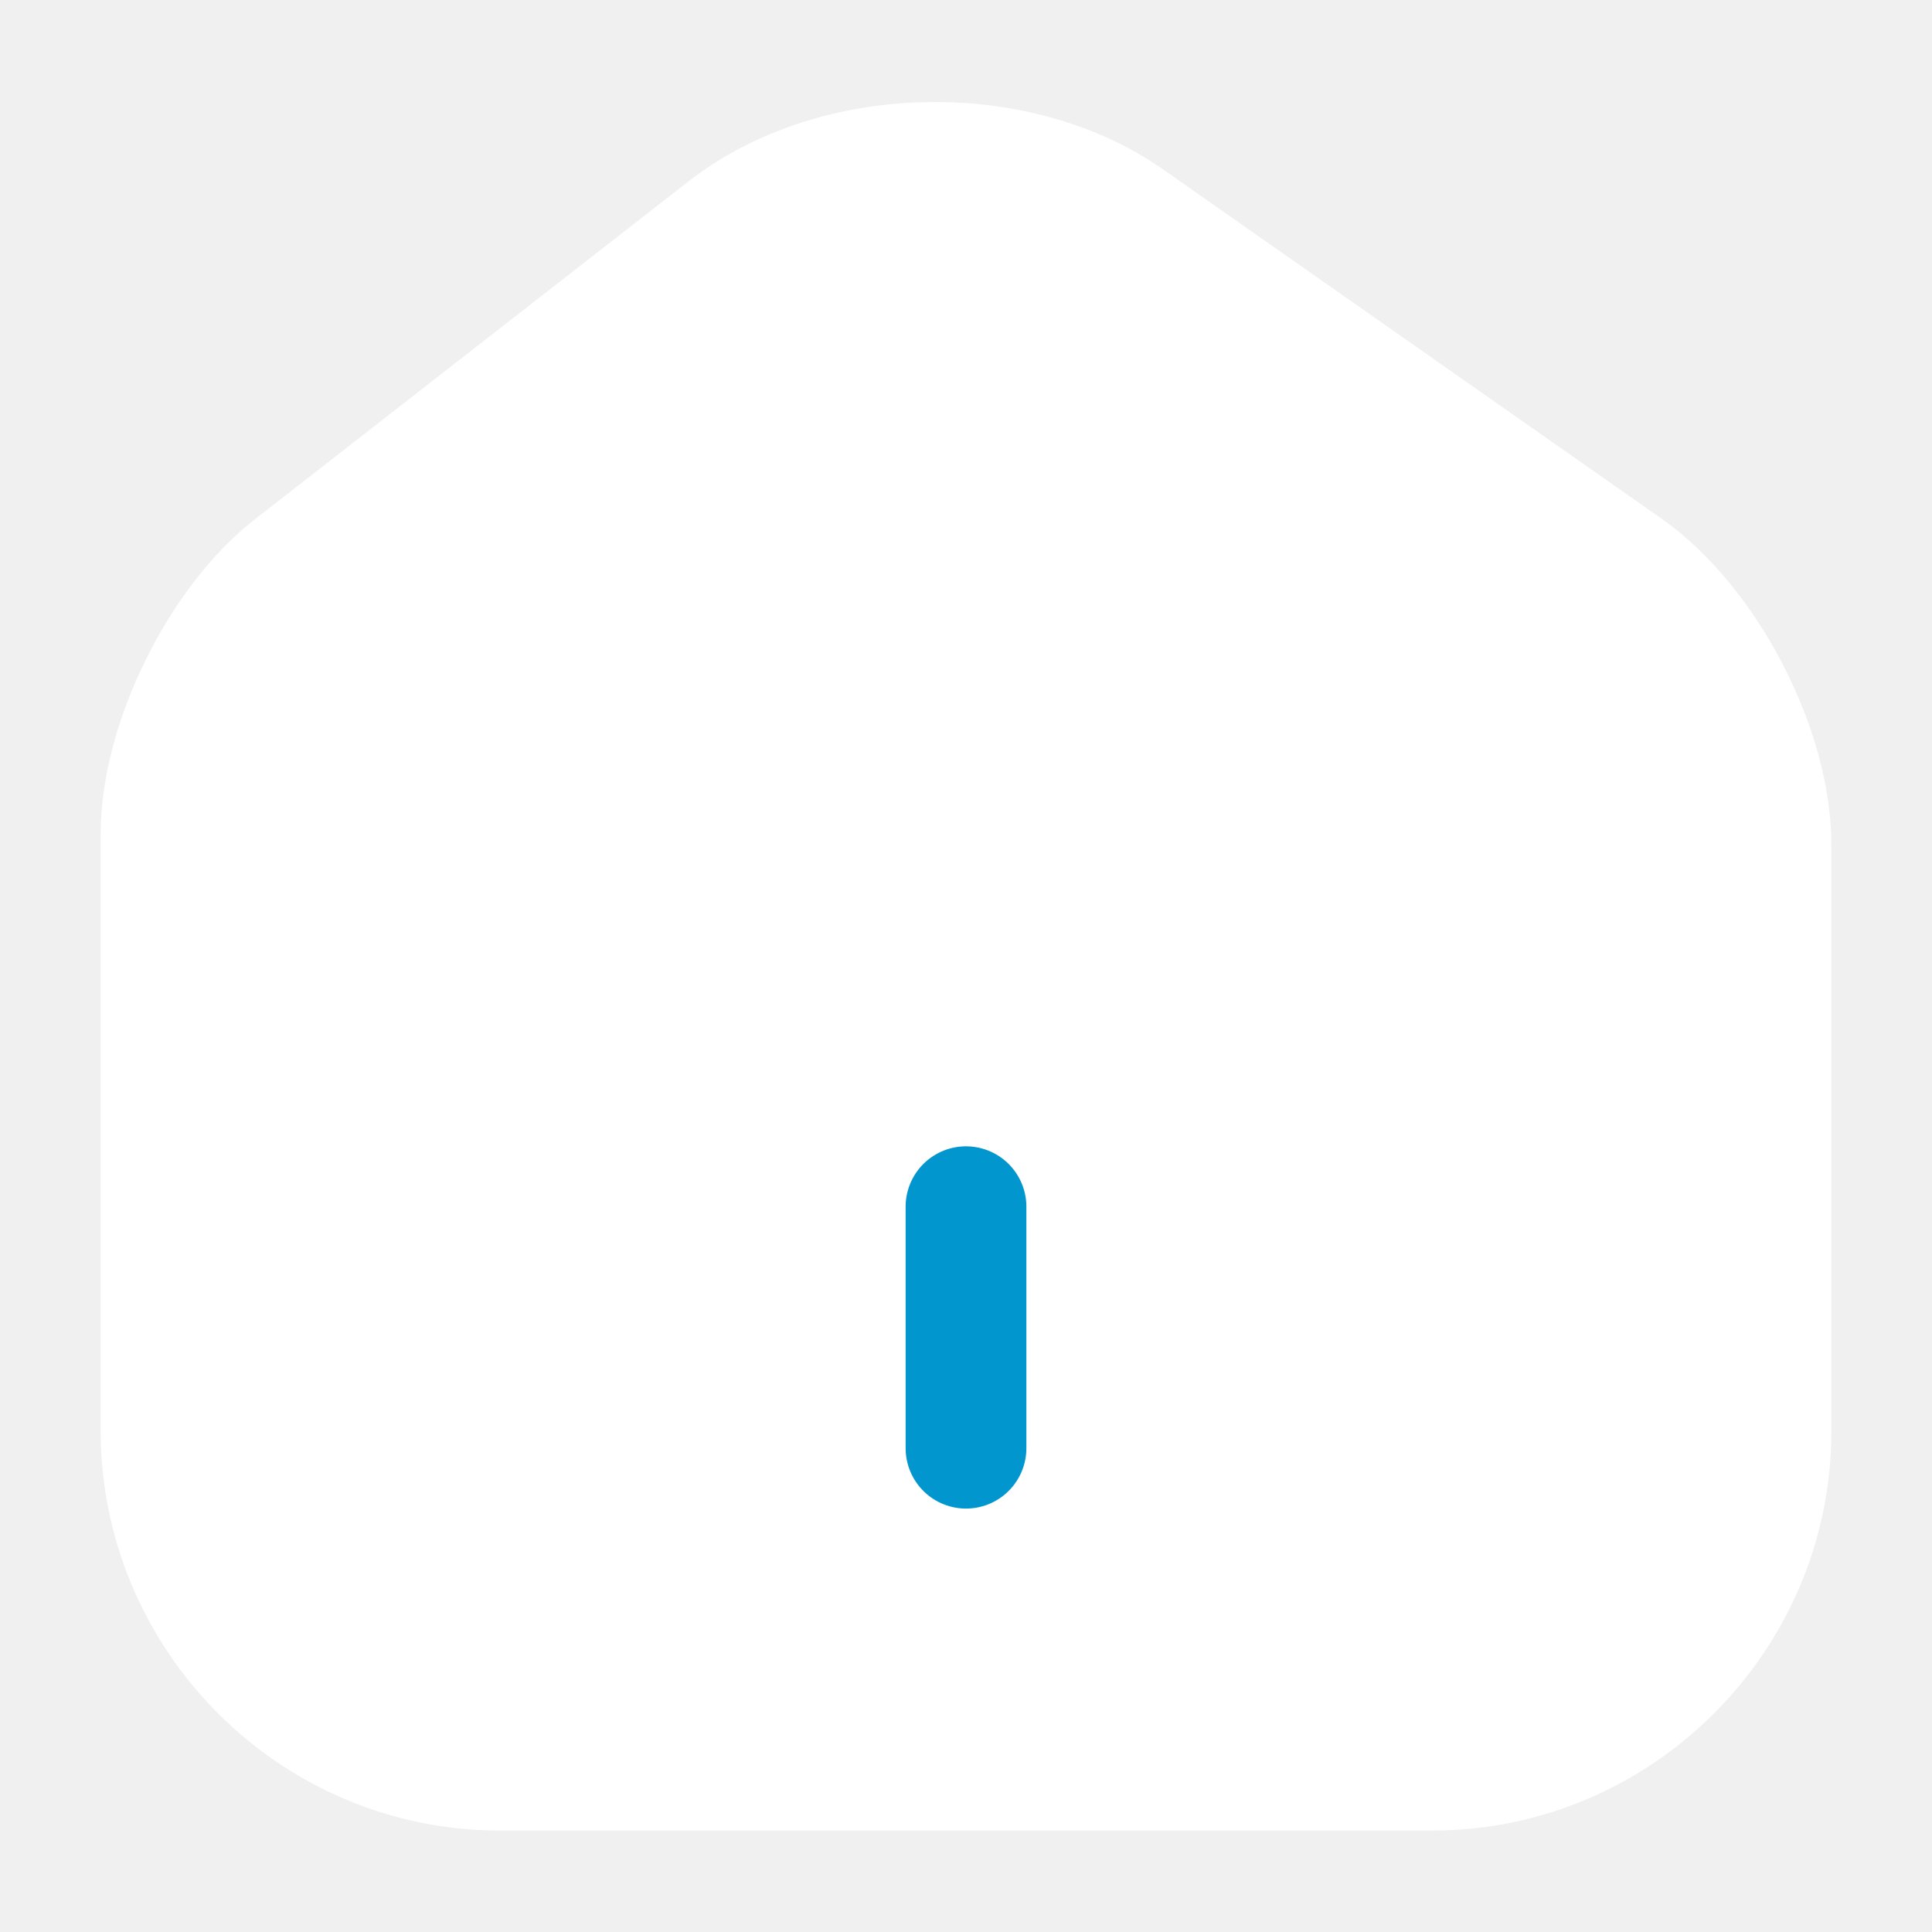
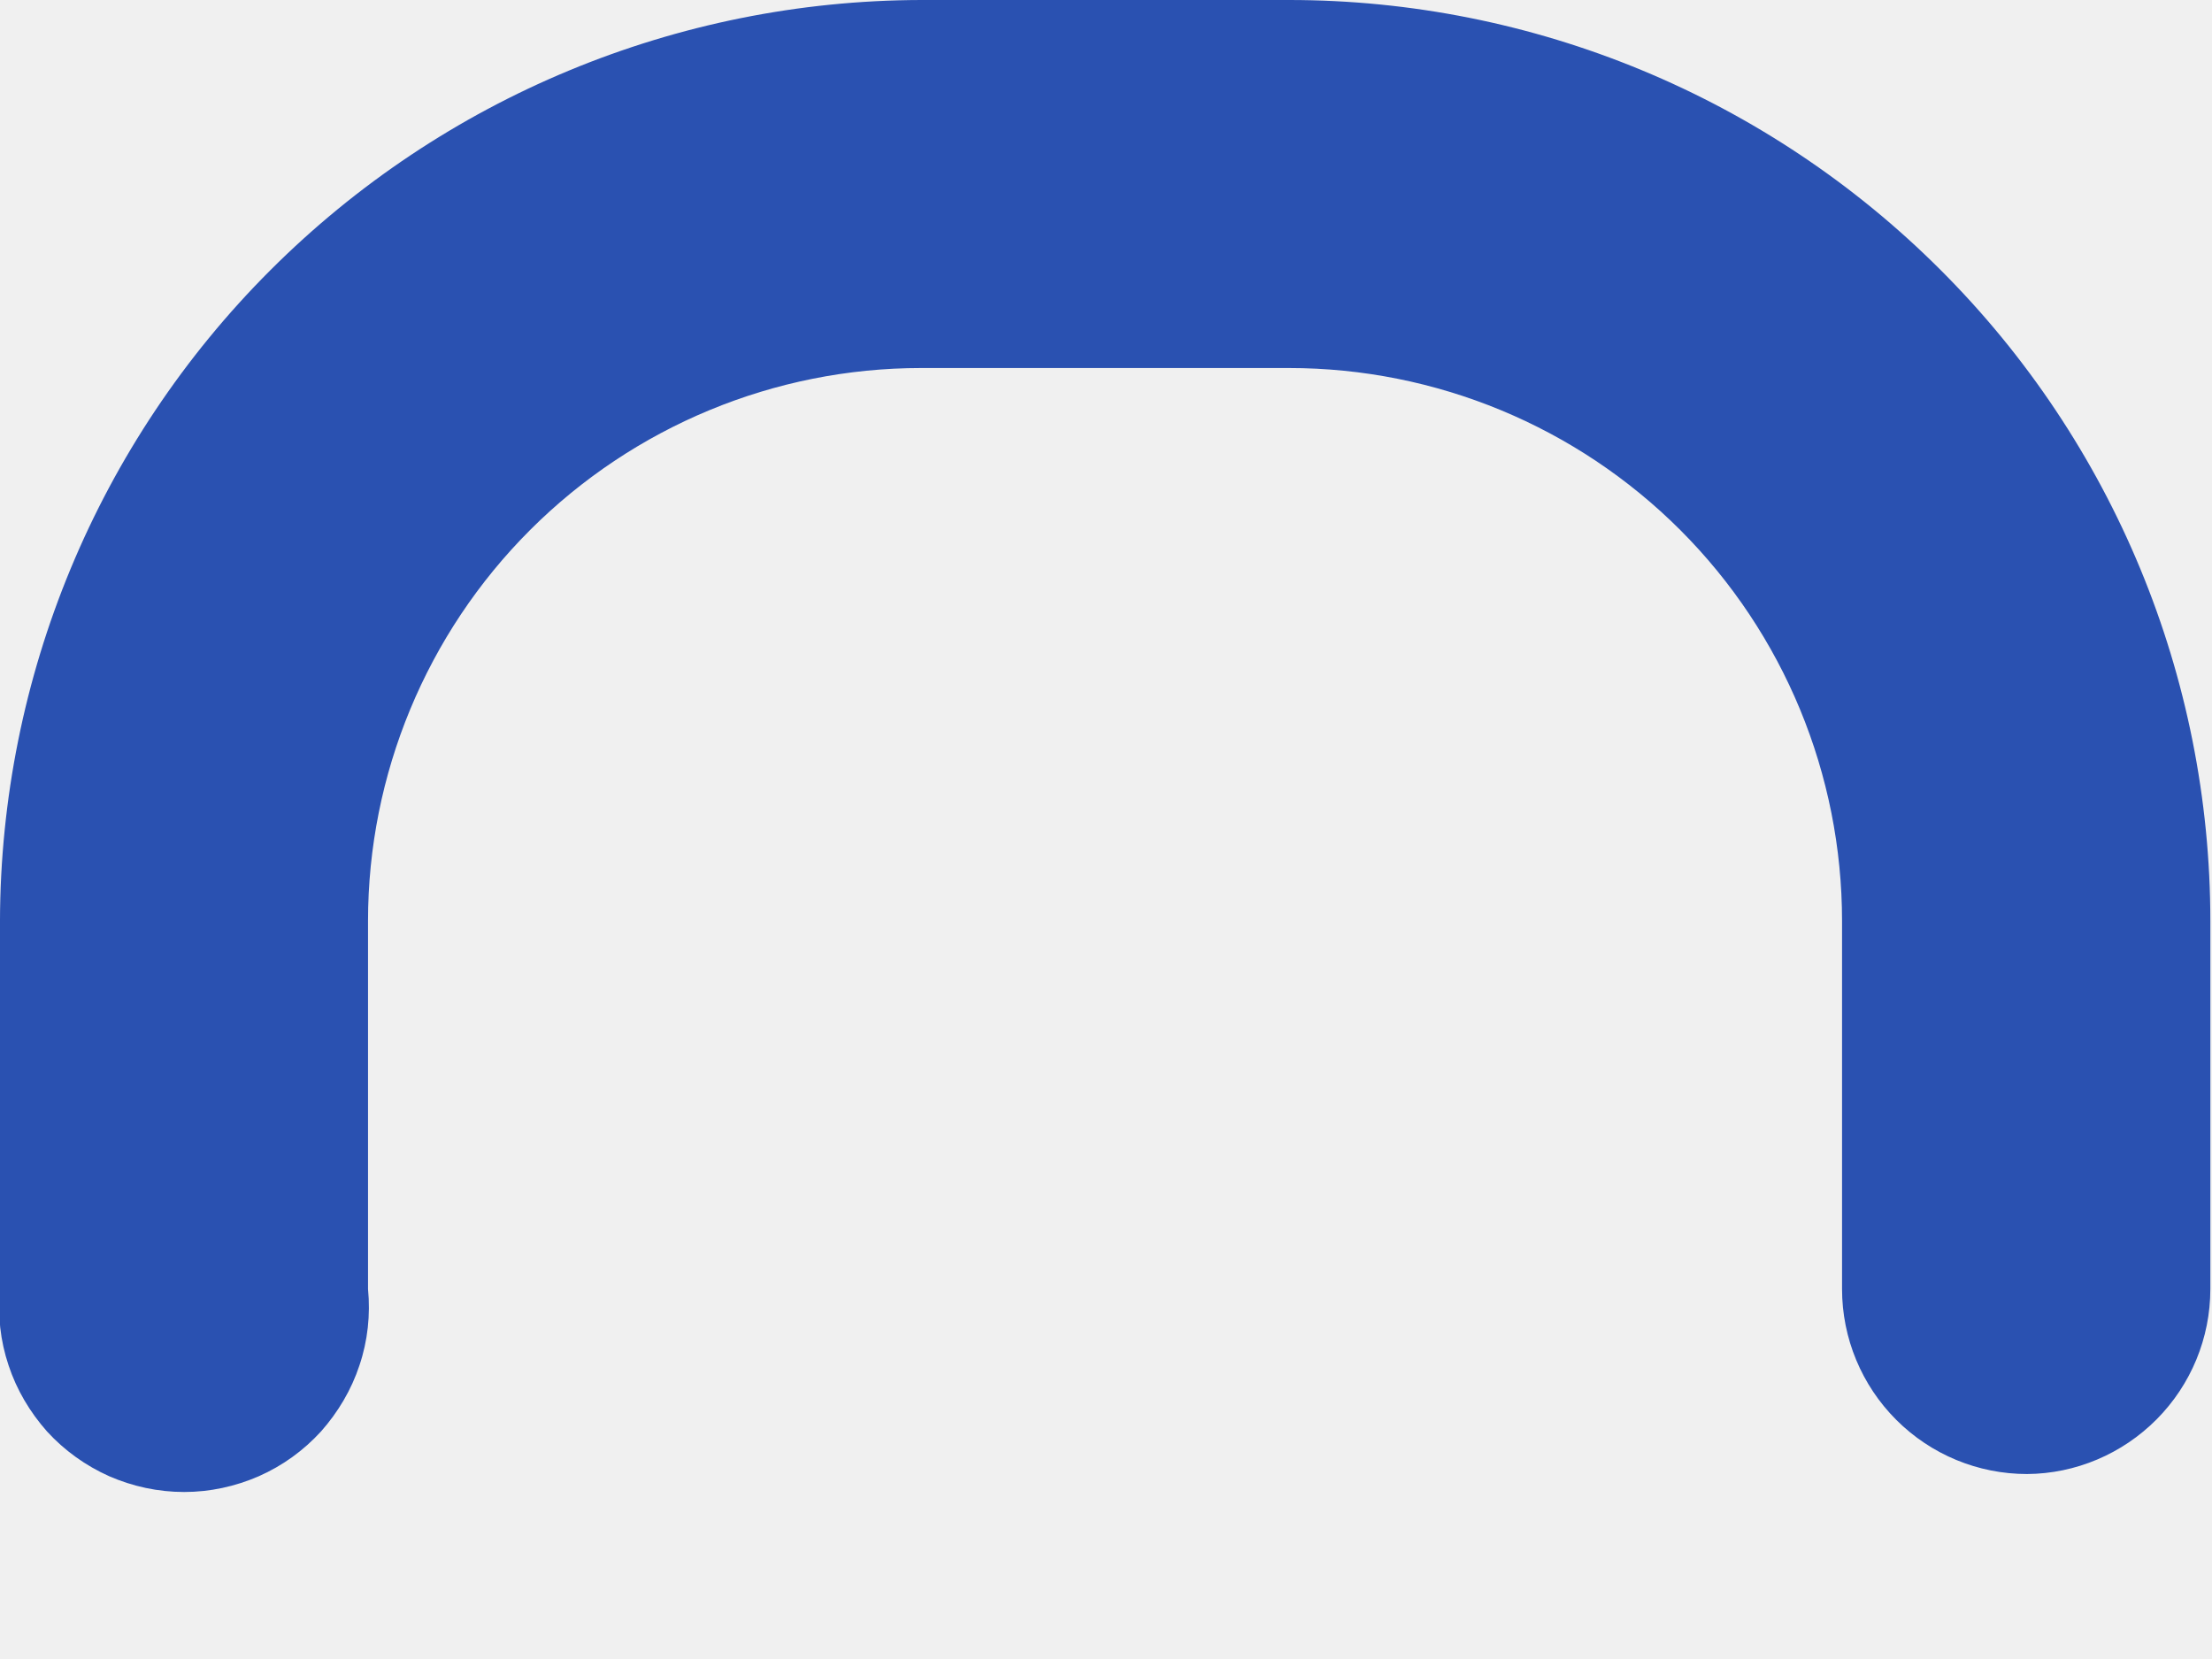
- <svg xmlns="http://www.w3.org/2000/svg" width="24" height="24" viewBox="0 0 24 24" fill="none">
-   <path d="M9.02 2.84L3.63 7.04C2.73 7.74 2 9.23 2 10.36V17.77C2 20.09 3.89 21.99 6.21 21.99H17.79C20.11 21.99 22 20.09 22 17.78V10.5C22 9.29 21.19 7.74 20.2 7.05L14.02 2.72C12.62 1.74 10.37 1.79 9.02 2.84Z" fill="white" stroke="white" stroke-width="1.5" stroke-linecap="round" stroke-linejoin="round" />
-   <path d="M12 17.99V14.99" stroke="#0196CE" stroke-width="1.5" stroke-linecap="round" stroke-linejoin="round" />
+ <svg xmlns="http://www.w3.org/2000/svg" width="8" height="6" viewBox="0 0 8 6" fill="none">
+   <path d="M7.331 5.331C7.154 5.331 6.984 5.261 6.858 5.135C6.733 5.01 6.662 4.84 6.662 4.662V3.331C6.662 2.801 6.452 2.292 6.077 1.917C5.702 1.542 5.193 1.331 4.662 1.331H3.331C2.801 1.331 2.292 1.542 1.917 1.917C1.542 2.292 1.331 2.801 1.331 3.331V4.662C1.34 4.755 1.33 4.849 1.3 4.938C1.271 5.026 1.223 5.107 1.161 5.177C1.098 5.246 1.022 5.301 0.936 5.339C0.851 5.376 0.759 5.396 0.666 5.396C0.572 5.396 0.48 5.376 0.395 5.339C0.31 5.301 0.233 5.246 0.17 5.177C0.108 5.107 0.06 5.026 0.031 4.938C0.001 4.849 -0.009 4.755 -4.87464e-05 4.662V3.331C0.002 2.448 0.353 1.602 0.977 0.978C1.602 0.353 2.448 0.002 3.331 0H4.662C5.546 0 6.393 0.351 7.018 0.976C7.643 1.6 7.994 2.448 7.994 3.331V4.662C7.994 4.839 7.924 5.008 7.8 5.133C7.676 5.258 7.507 5.33 7.331 5.331Z" fill="#2A51B1" />
</svg>
